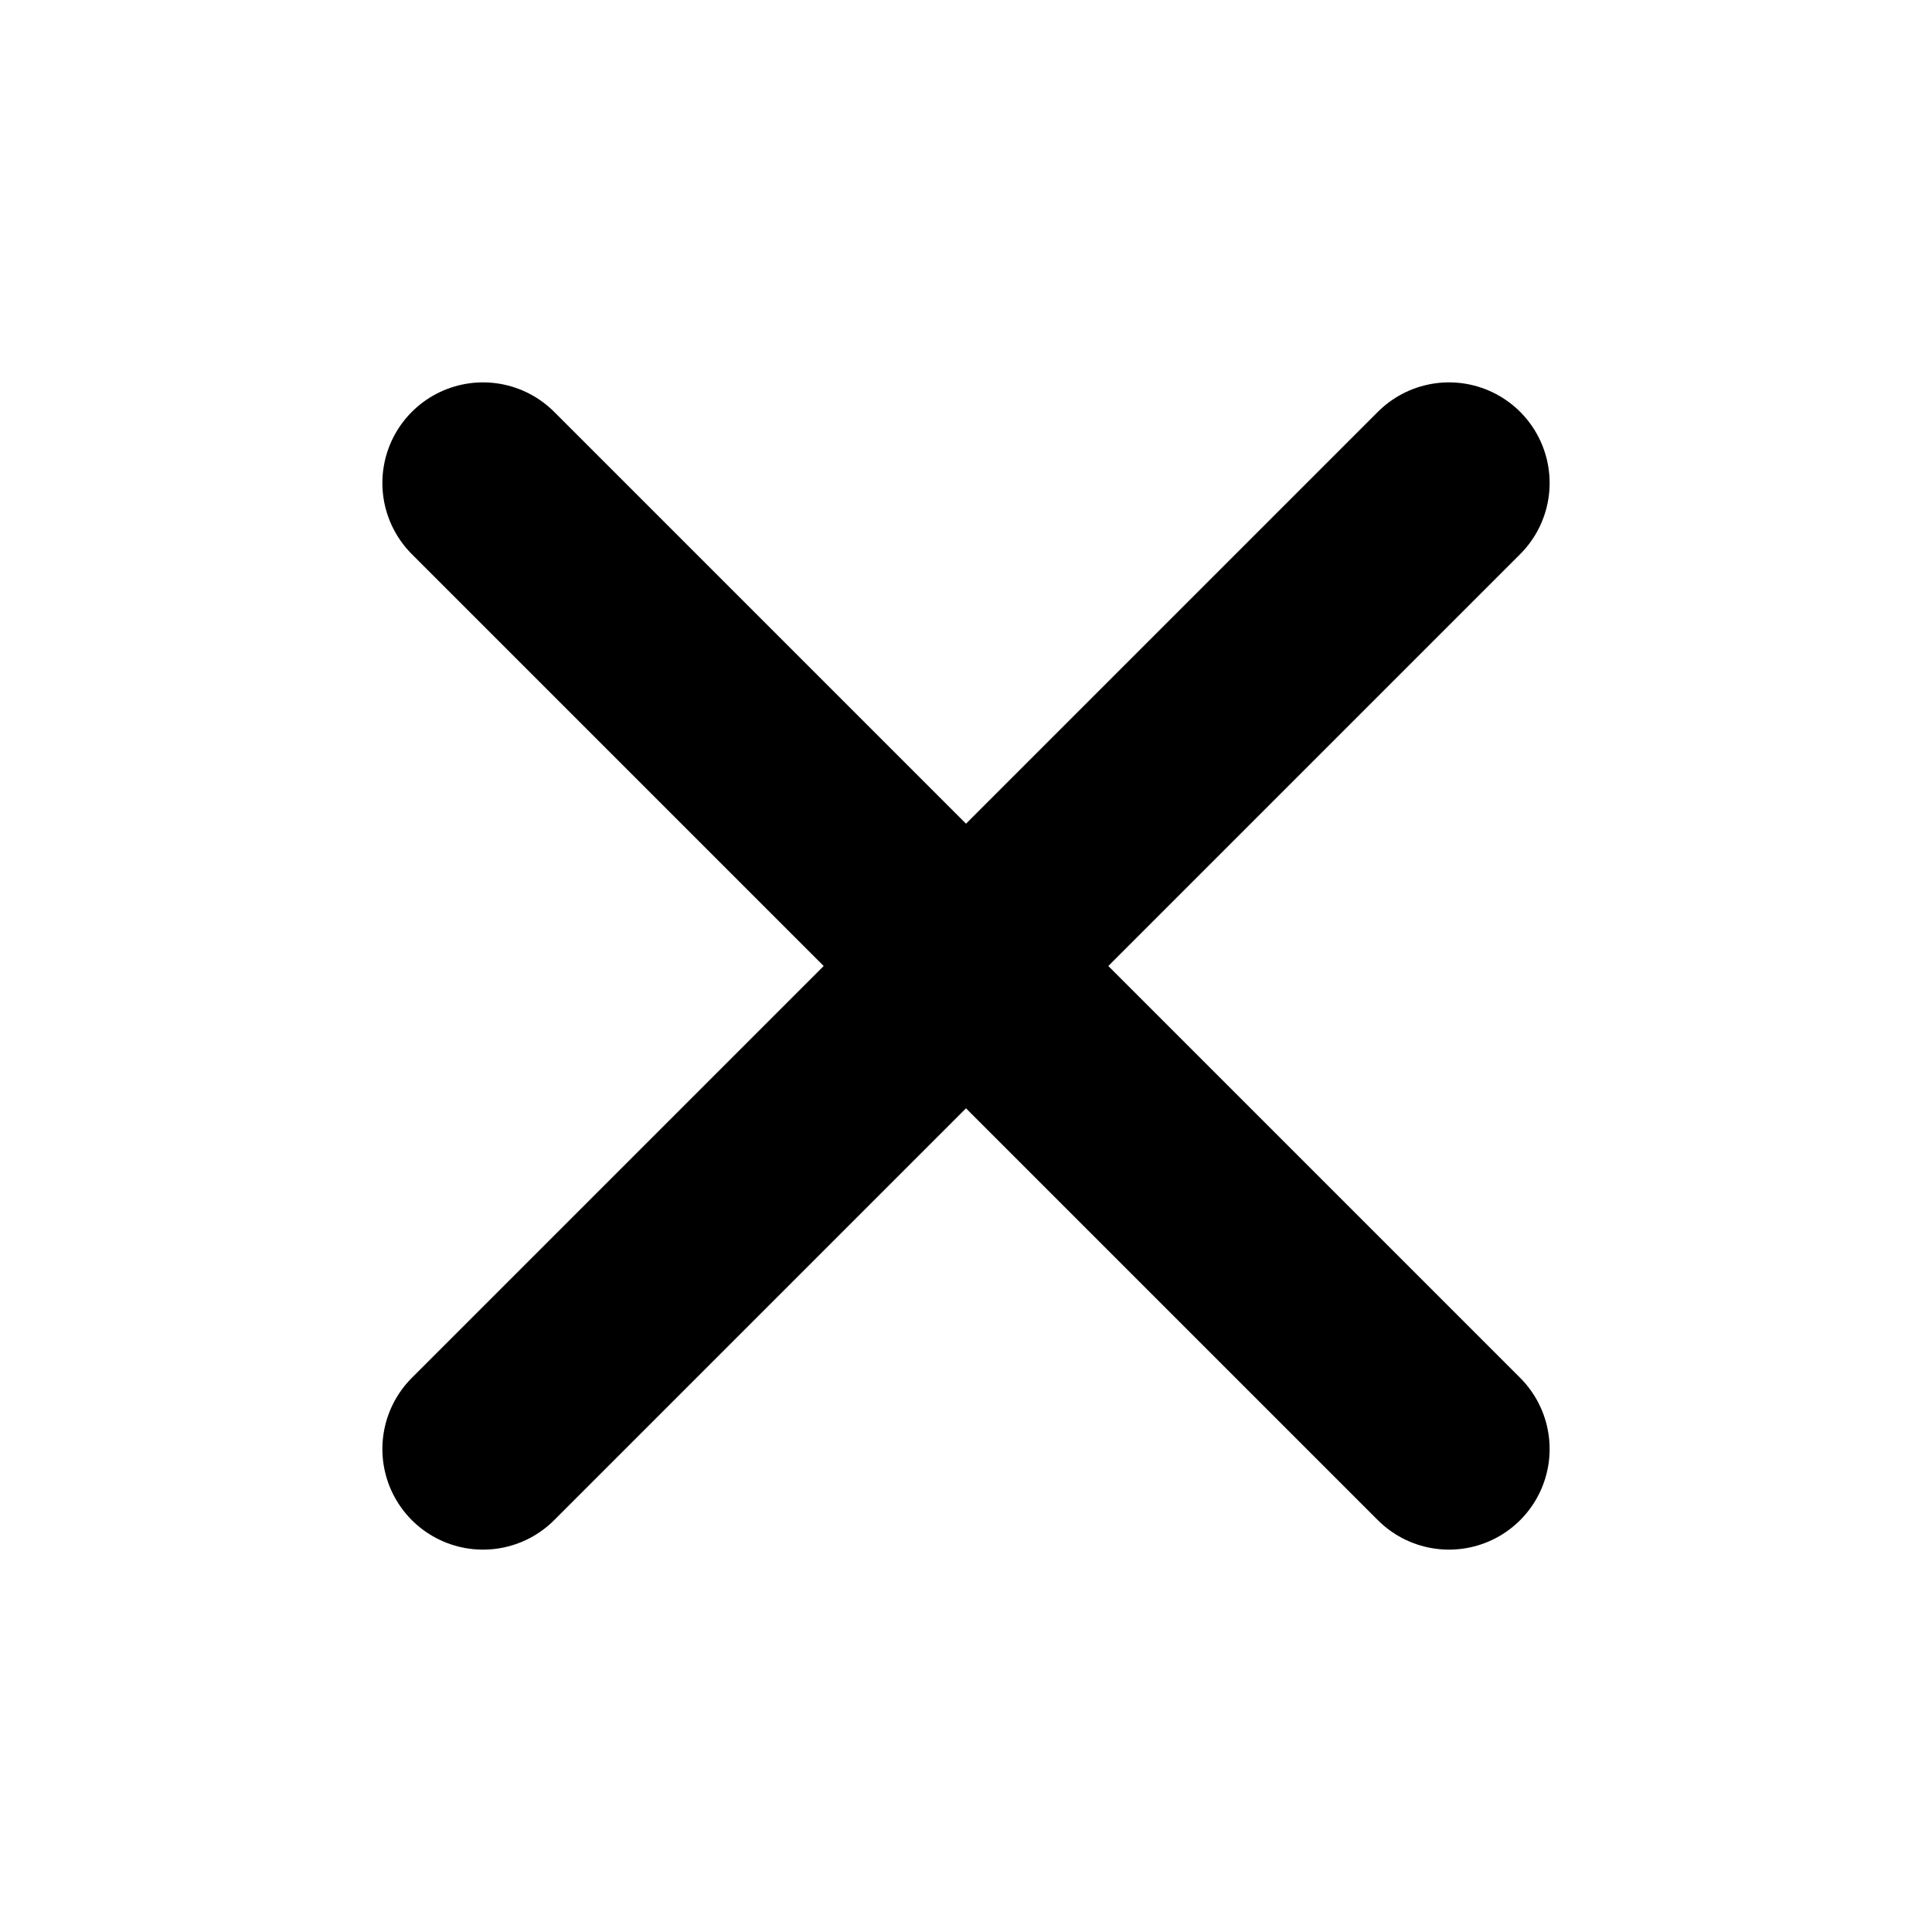
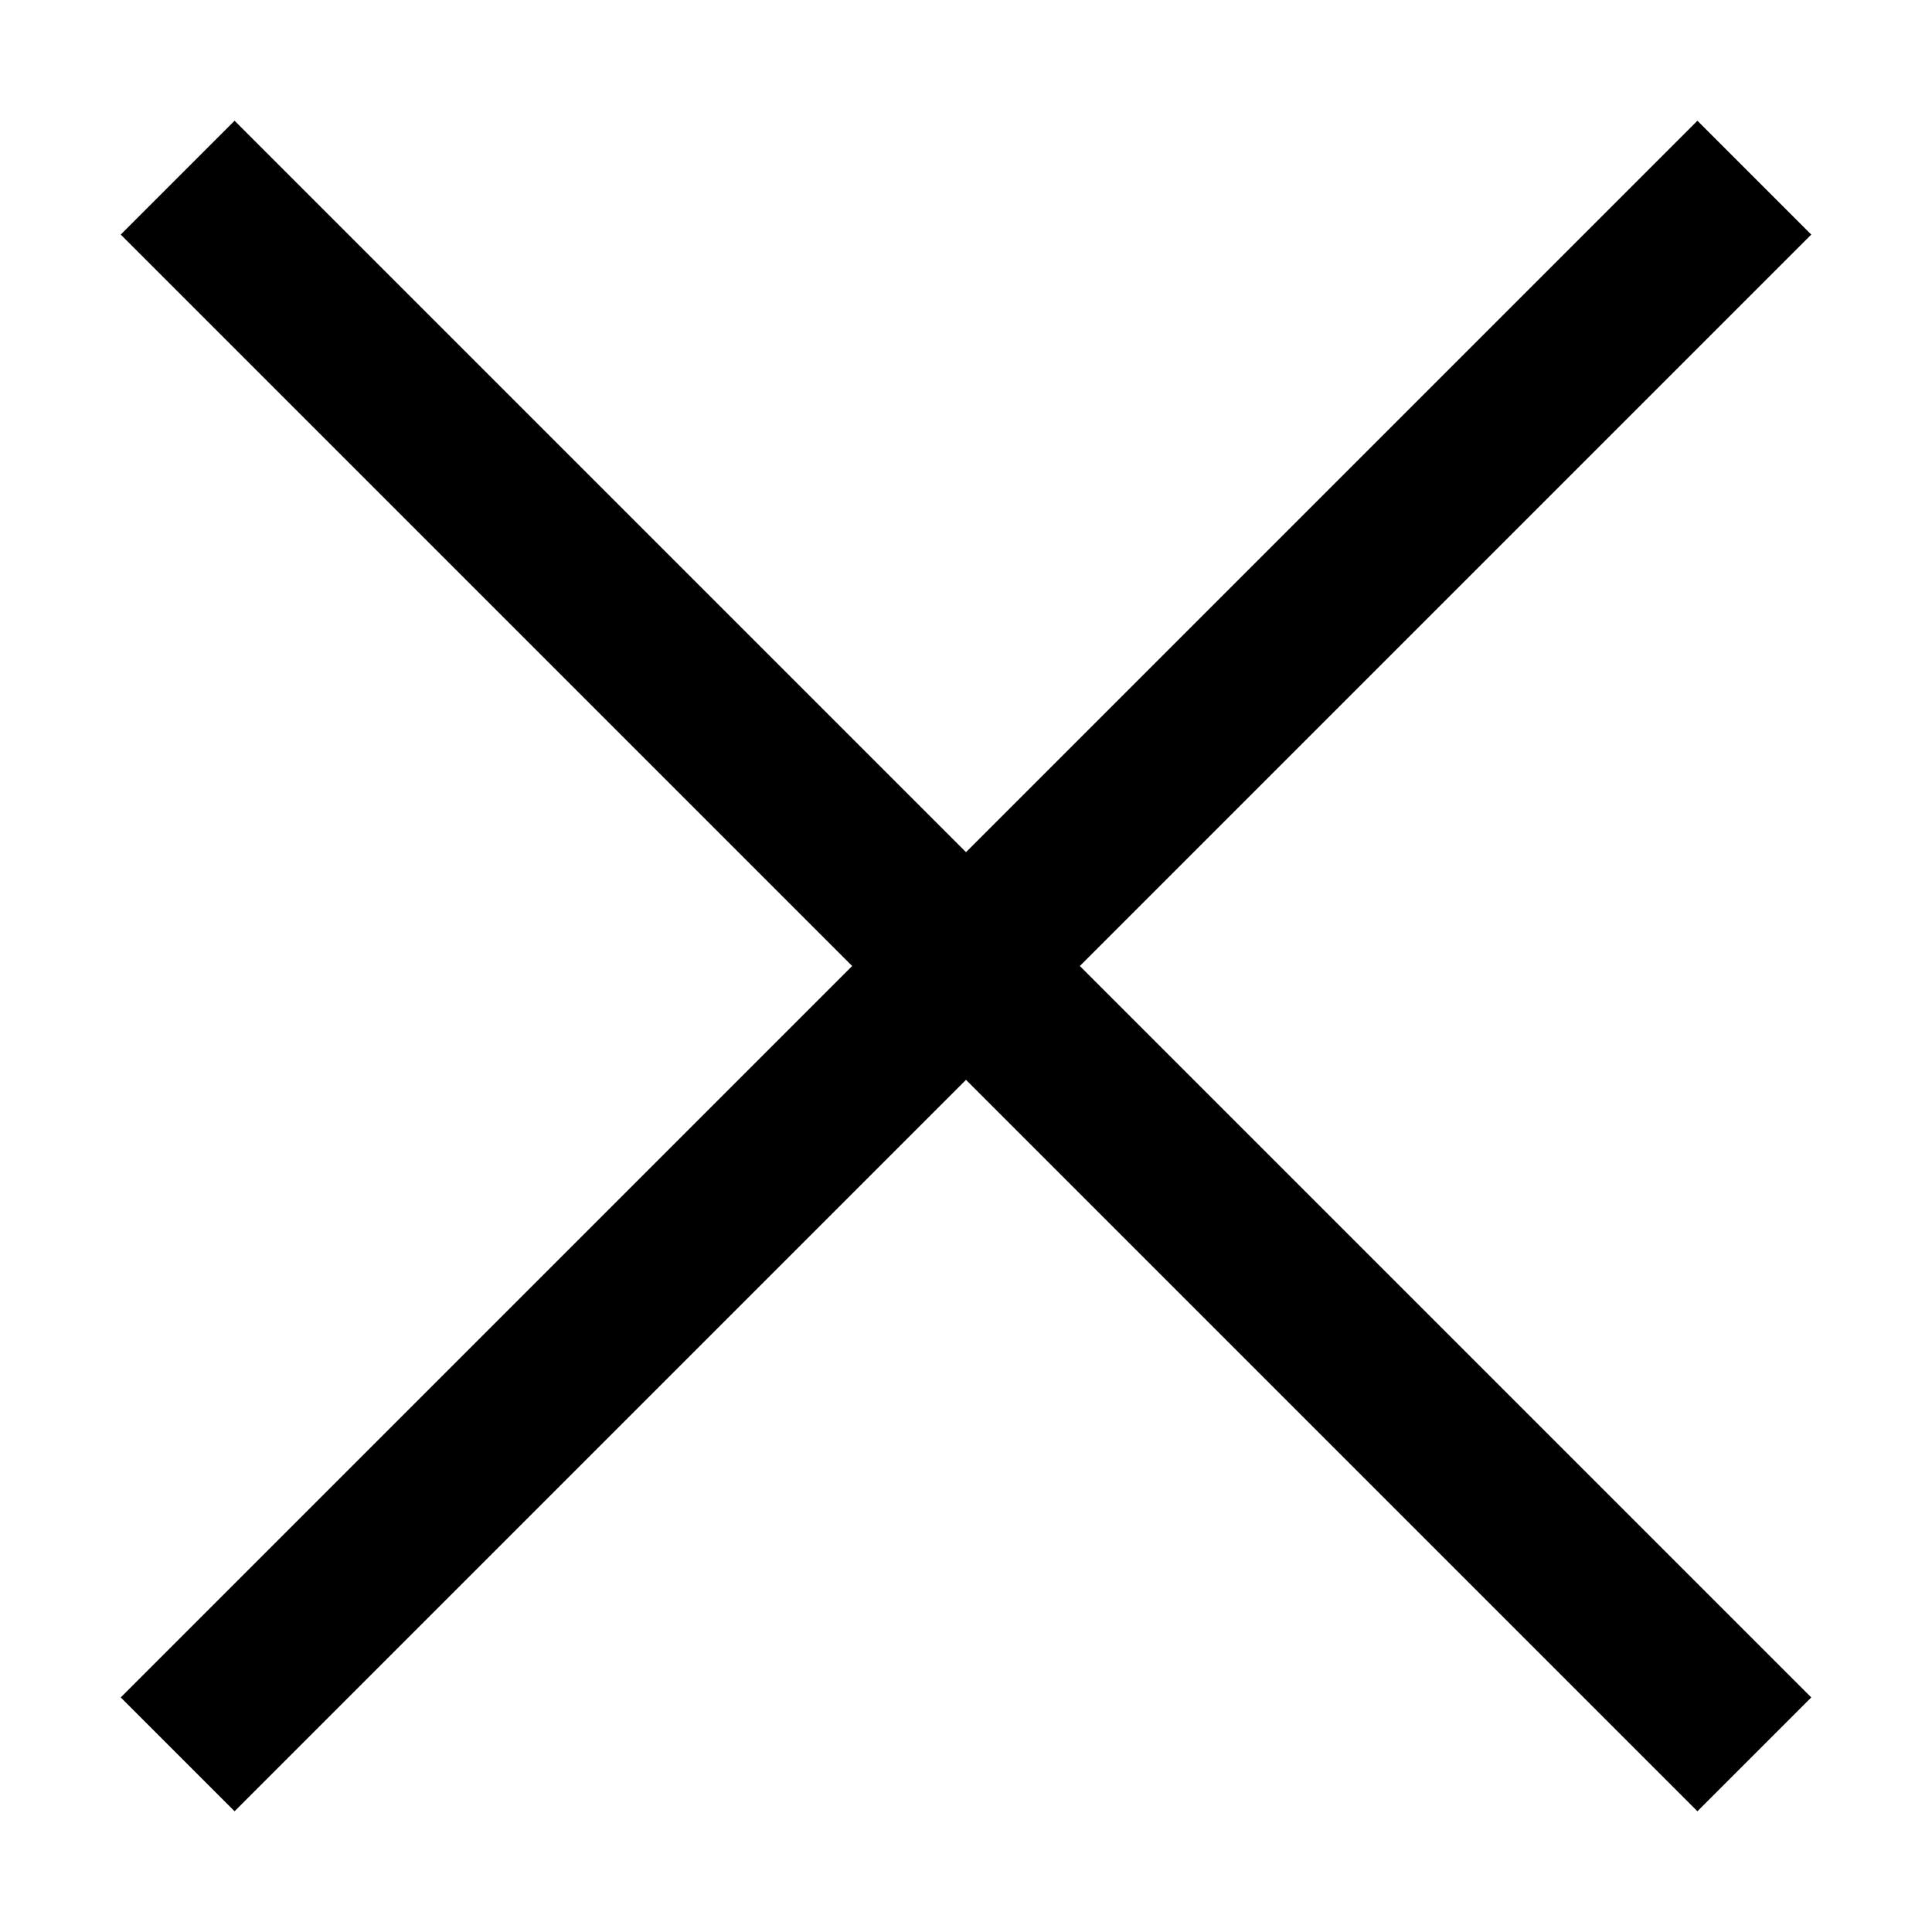
- <svg xmlns="http://www.w3.org/2000/svg" width="24" height="24" viewBox="0 0 24 24" fill="none" stroke="currentColor" stroke-width="2.5" stroke-linecap="round" stroke-linejoin="round" class="lucide lucide-x">
-   <path d="M18 6 6 18" />
-   <path d="m6 6 12 12" />
+ <svg xmlns="http://www.w3.org/2000/svg" width="48" height="48" viewBox="0 0 48 48" version="1.1" id="svg1" xml:space="preserve">
+   <defs id="defs1" />
+   <g id="layer1-0">
+     <path style="fill:none;stroke:#000000;stroke-width:4" d="M 4.414,43.586 43.586,4.414" id="path4" />
+     <path style="fill:none;stroke:#000000;stroke-width:4" d="M 4.414,4.414 43.586,43.586" id="path4-7" />
+   </g>
</svg>
